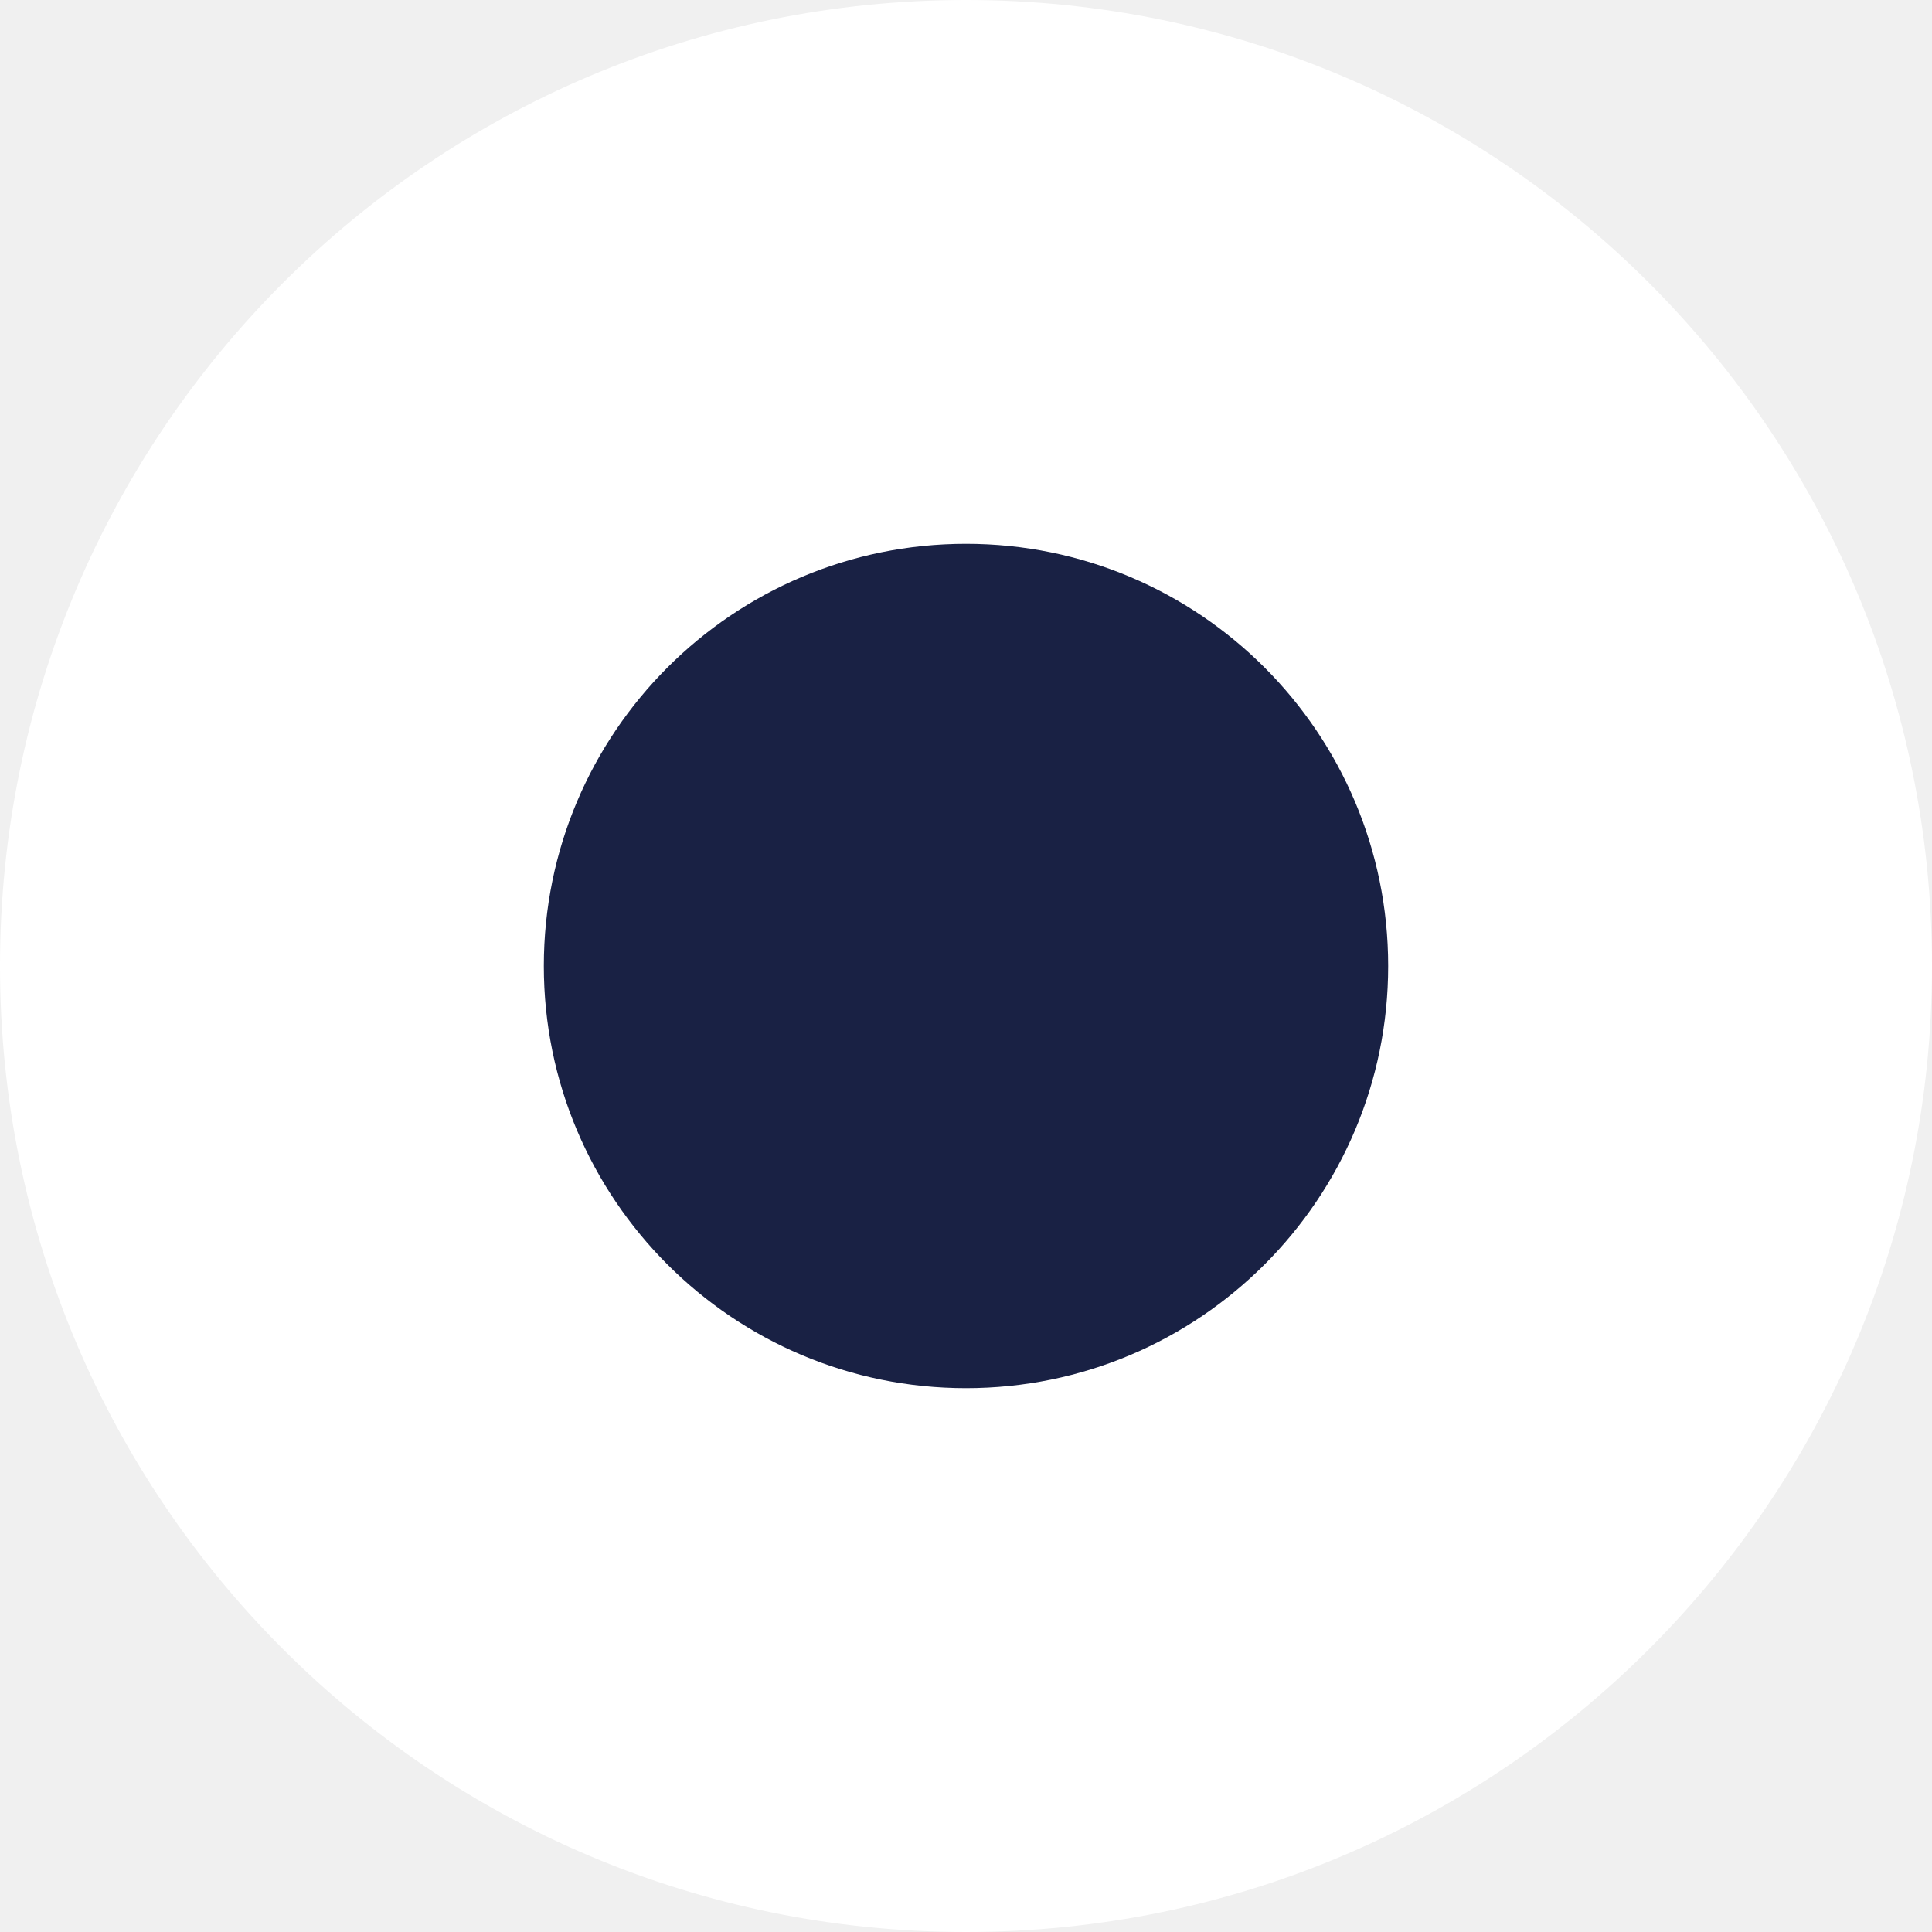
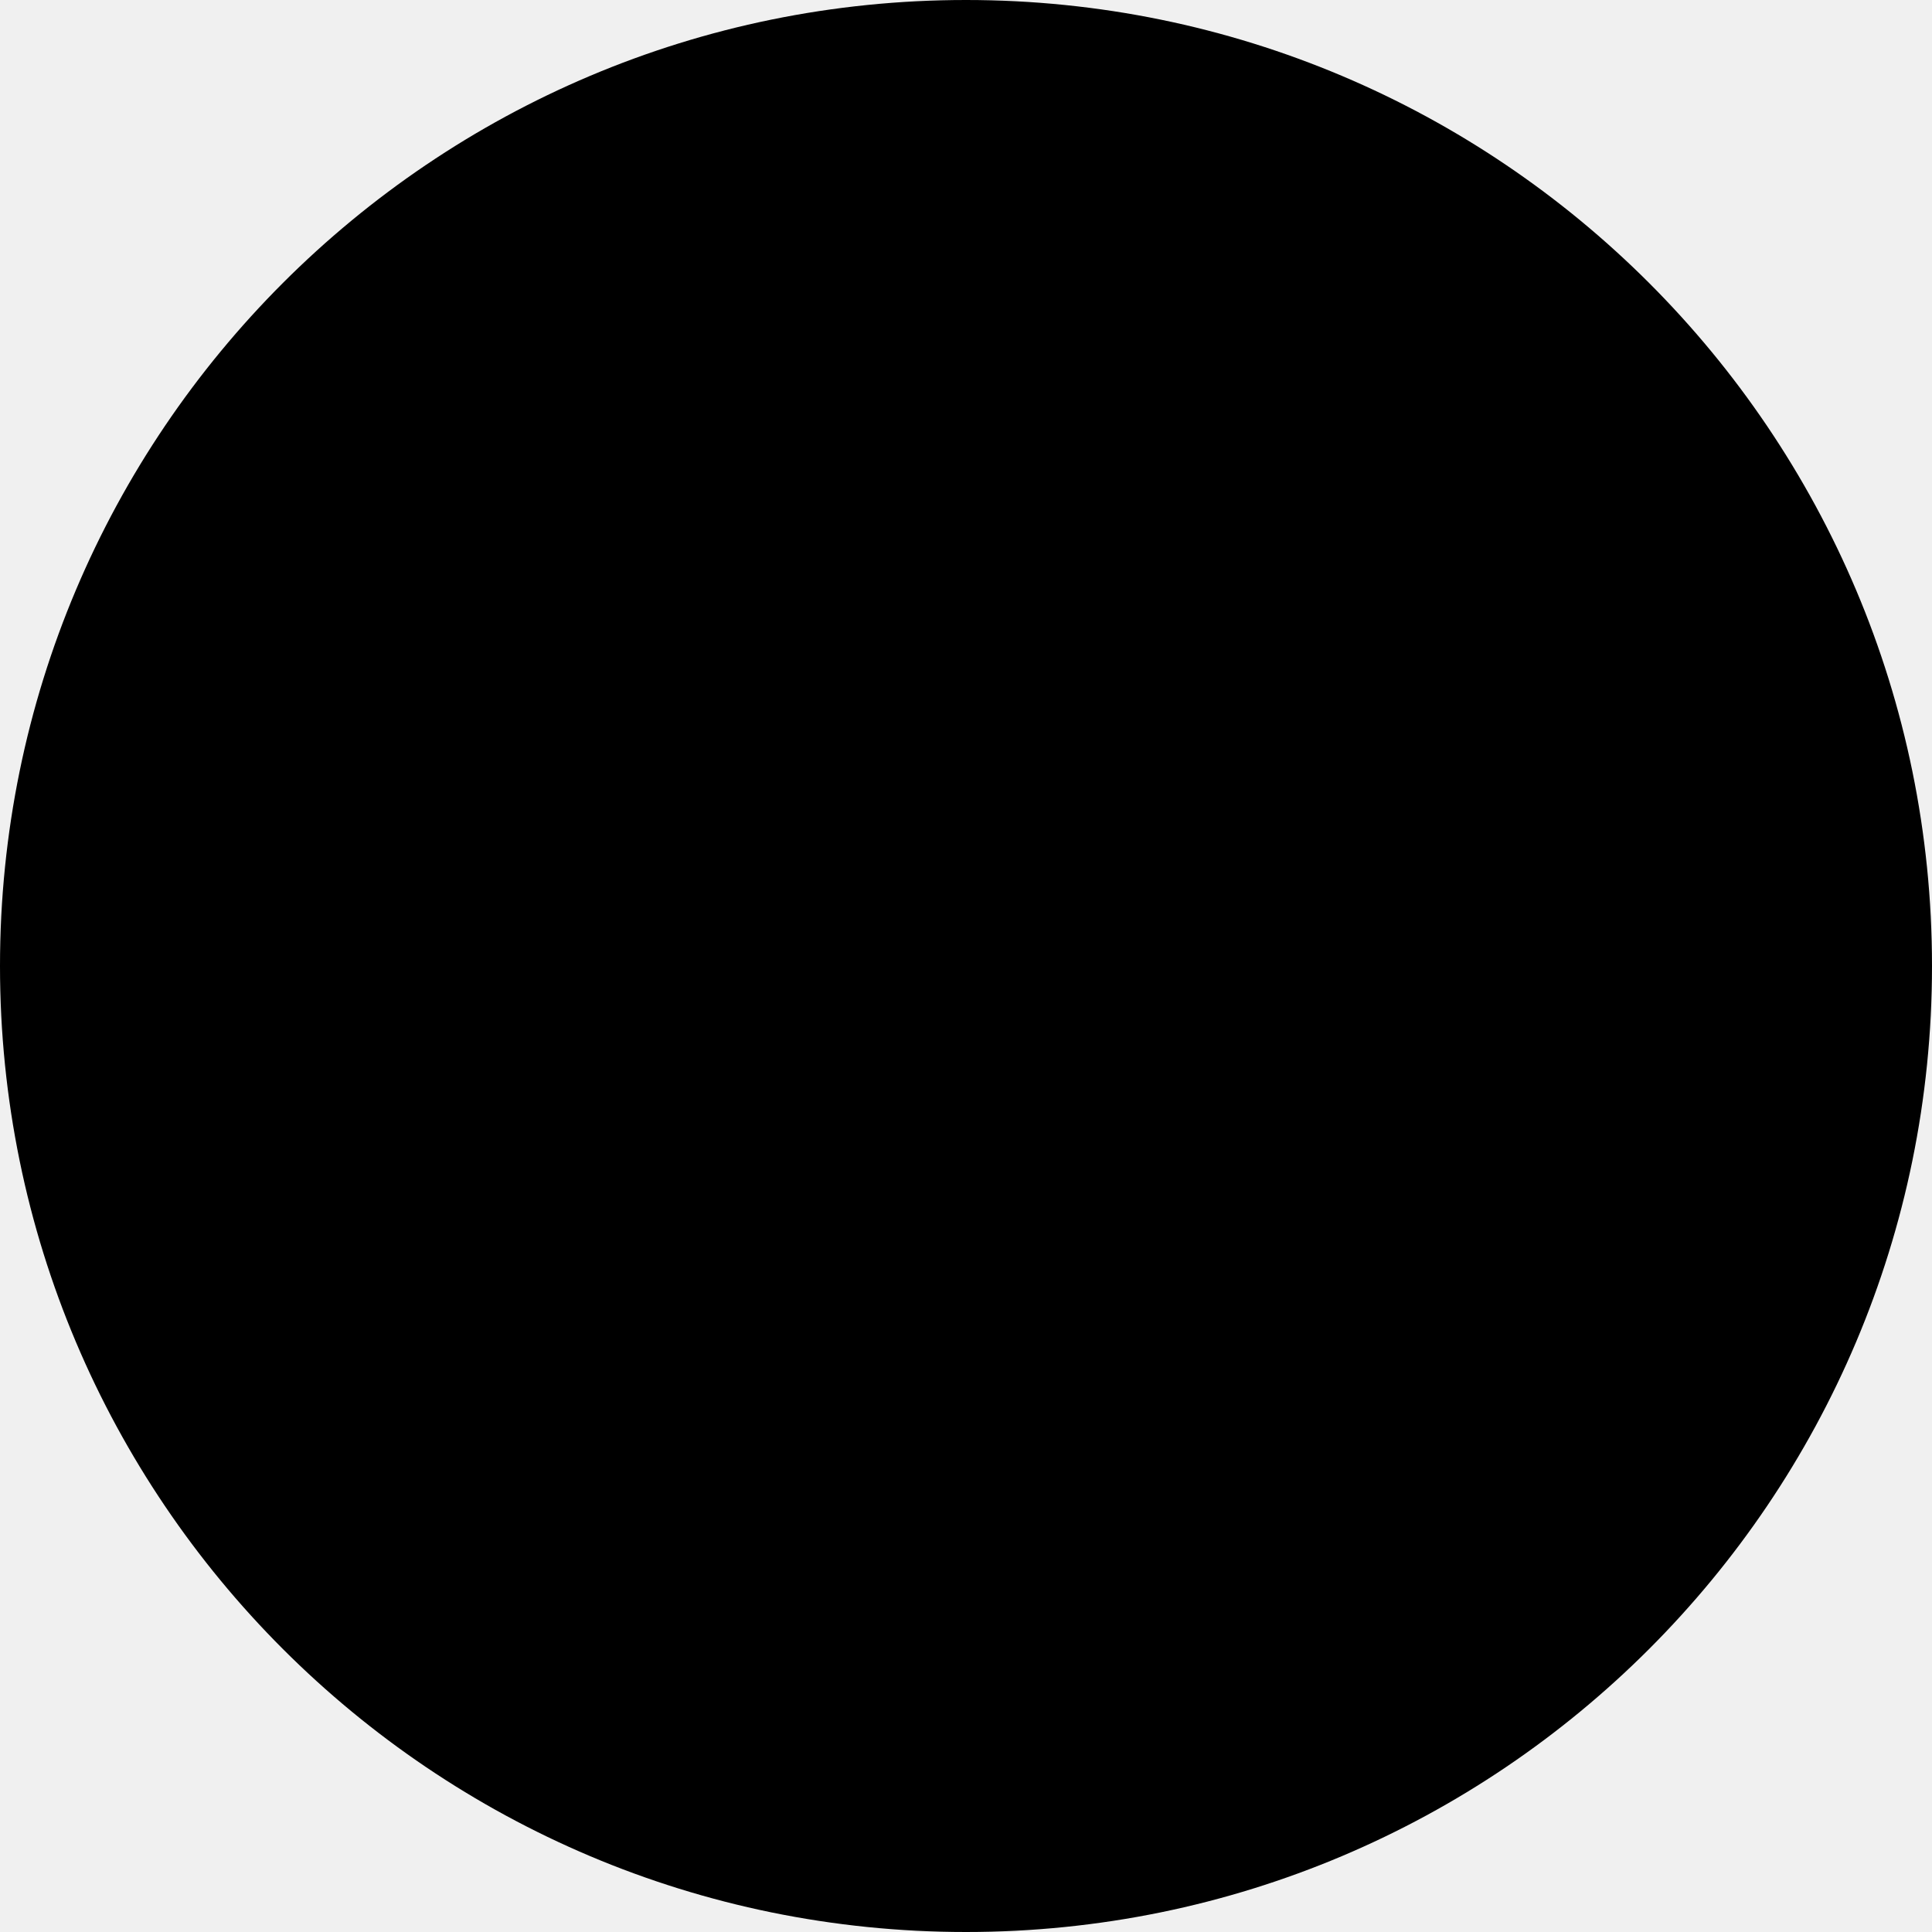
<svg xmlns="http://www.w3.org/2000/svg" version="1.1" id="Layer_1" x="0px" y="0px" viewBox="-9 -9 54 54" style="enable-background:new -9 -9 54 54;" xml:space="preserve">
-   <style type="text/css">
-     .st0{fill:#FFFFFF;}
-     .st1{fill:#192144;}
-   </style>
-   <circle class="st0" cx="18" cy="18" r="27" />
-   <circle class="st1" cx="18" cy="18" r="11.8" />
+   <circle cx="18" cy="18" r="27" />
+   <circle cx="18" cy="18" r="11.8" />
</svg>
